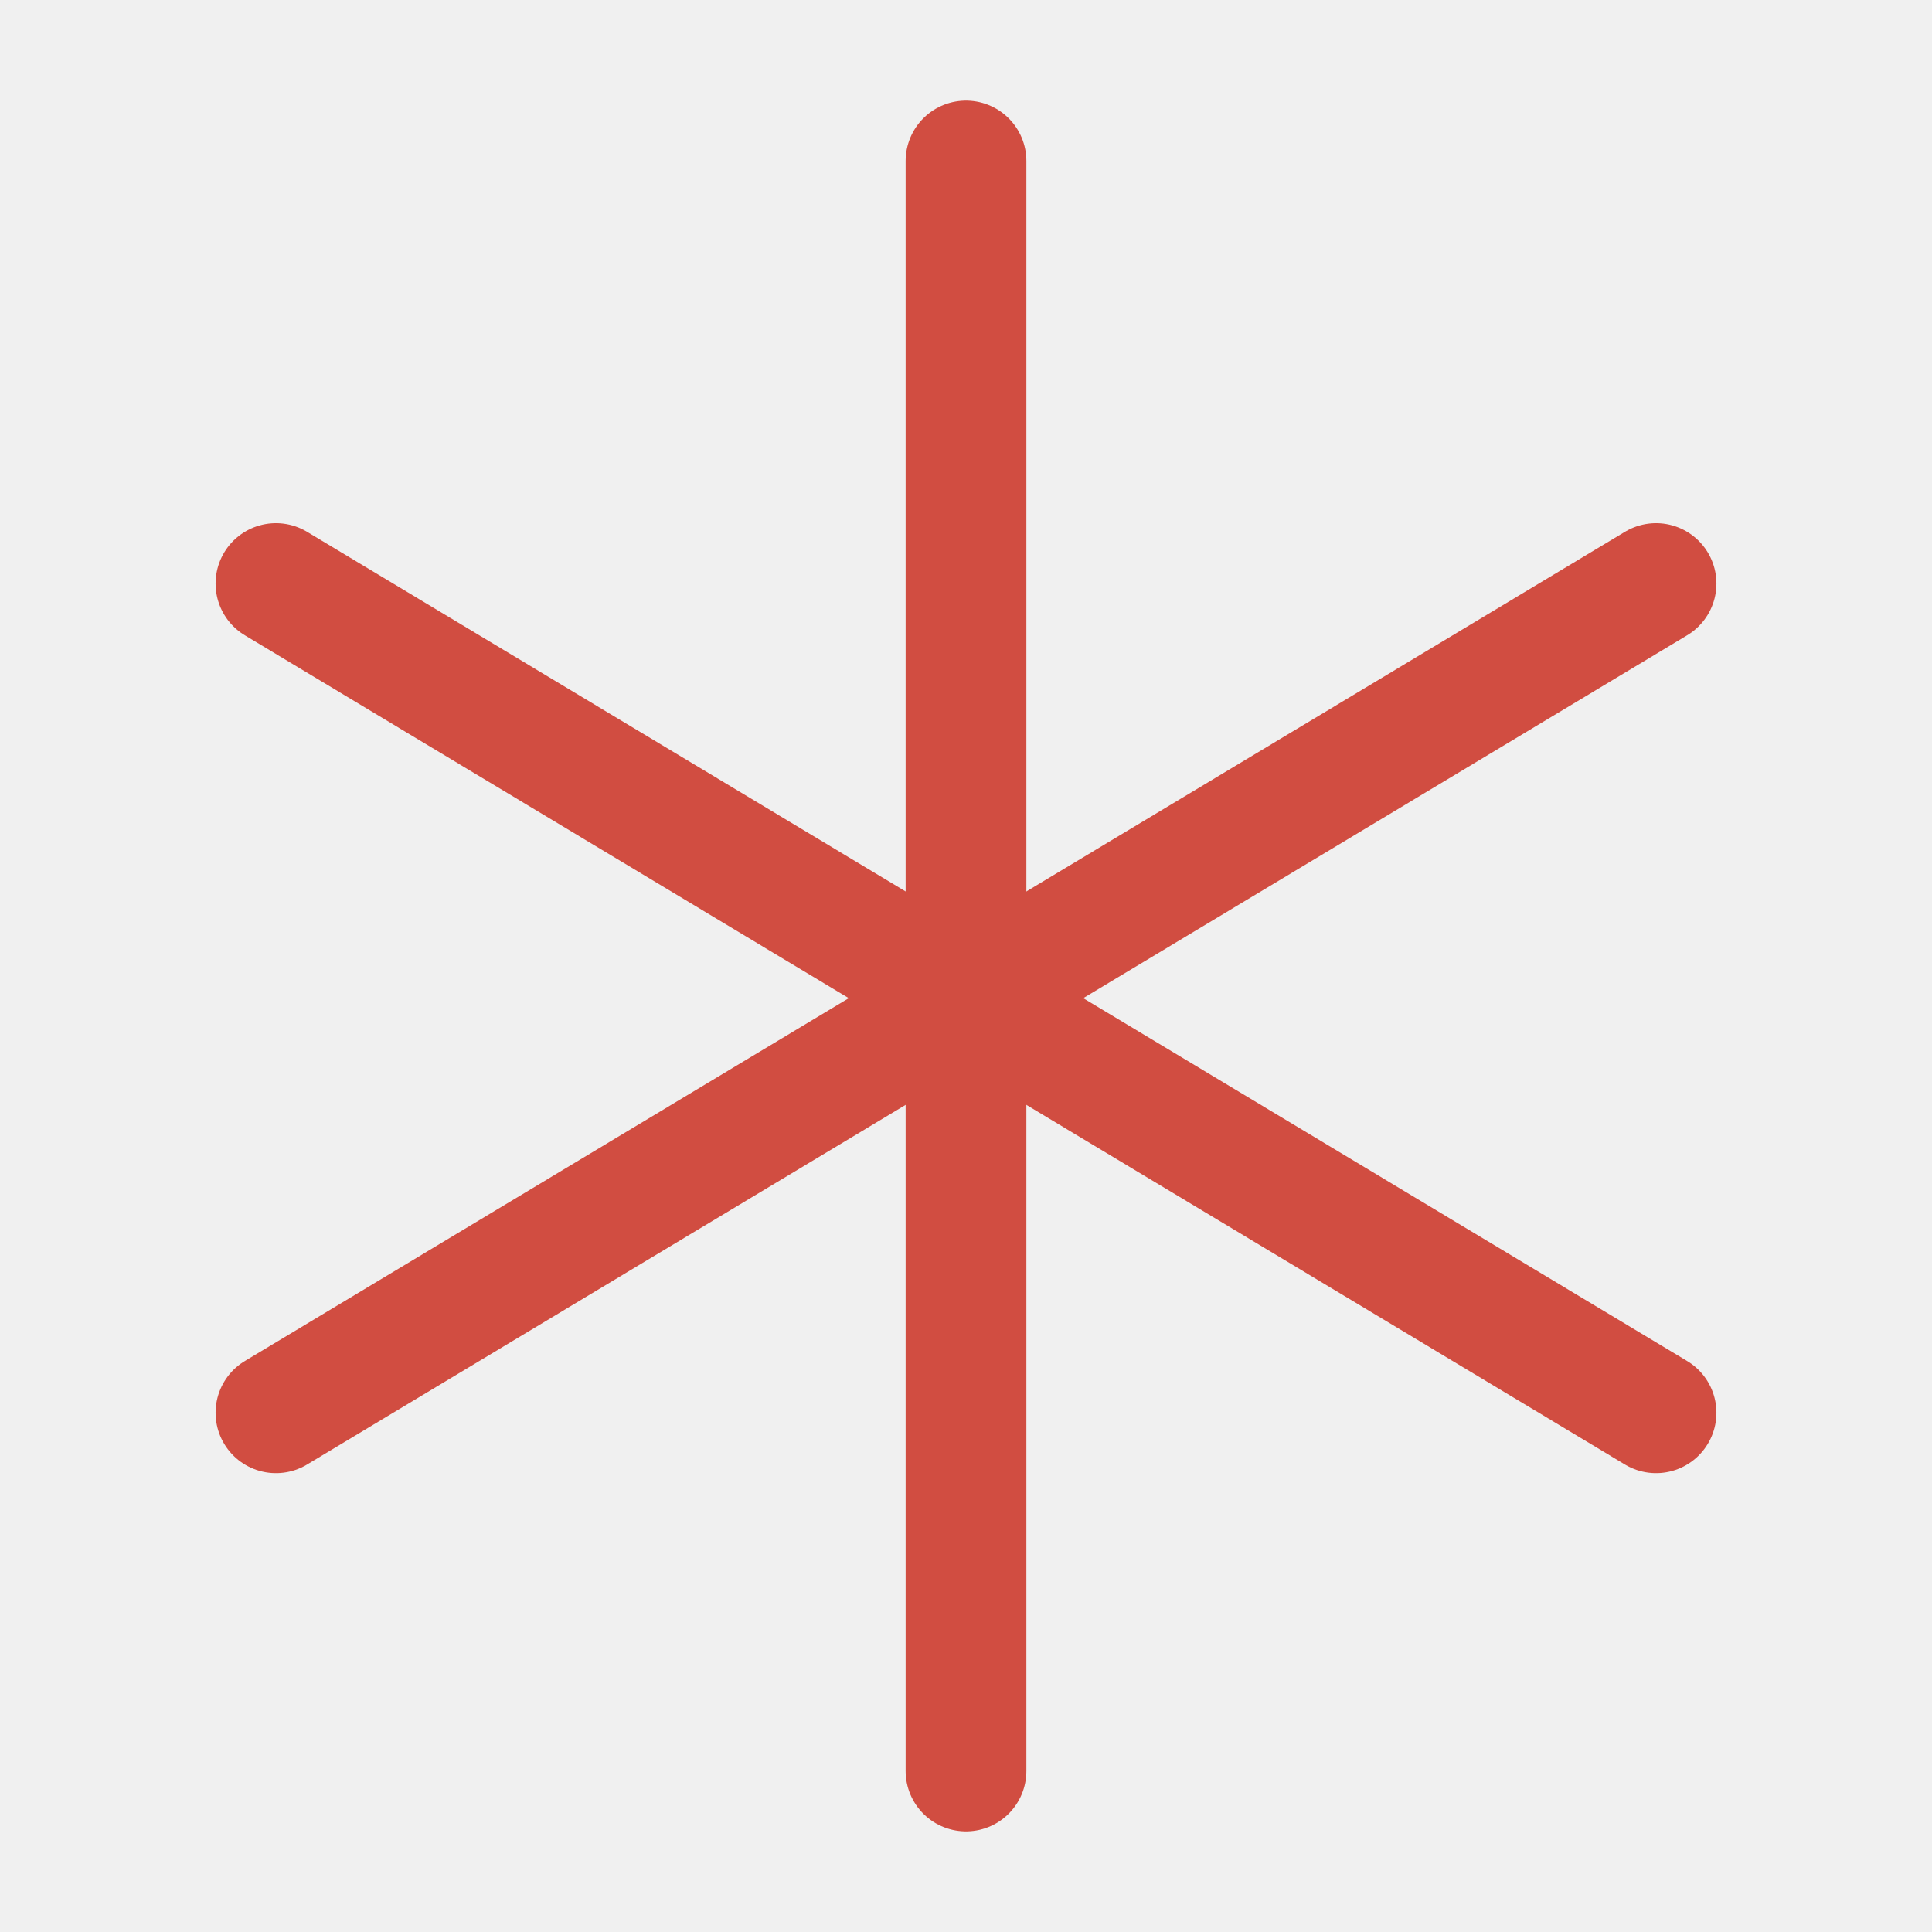
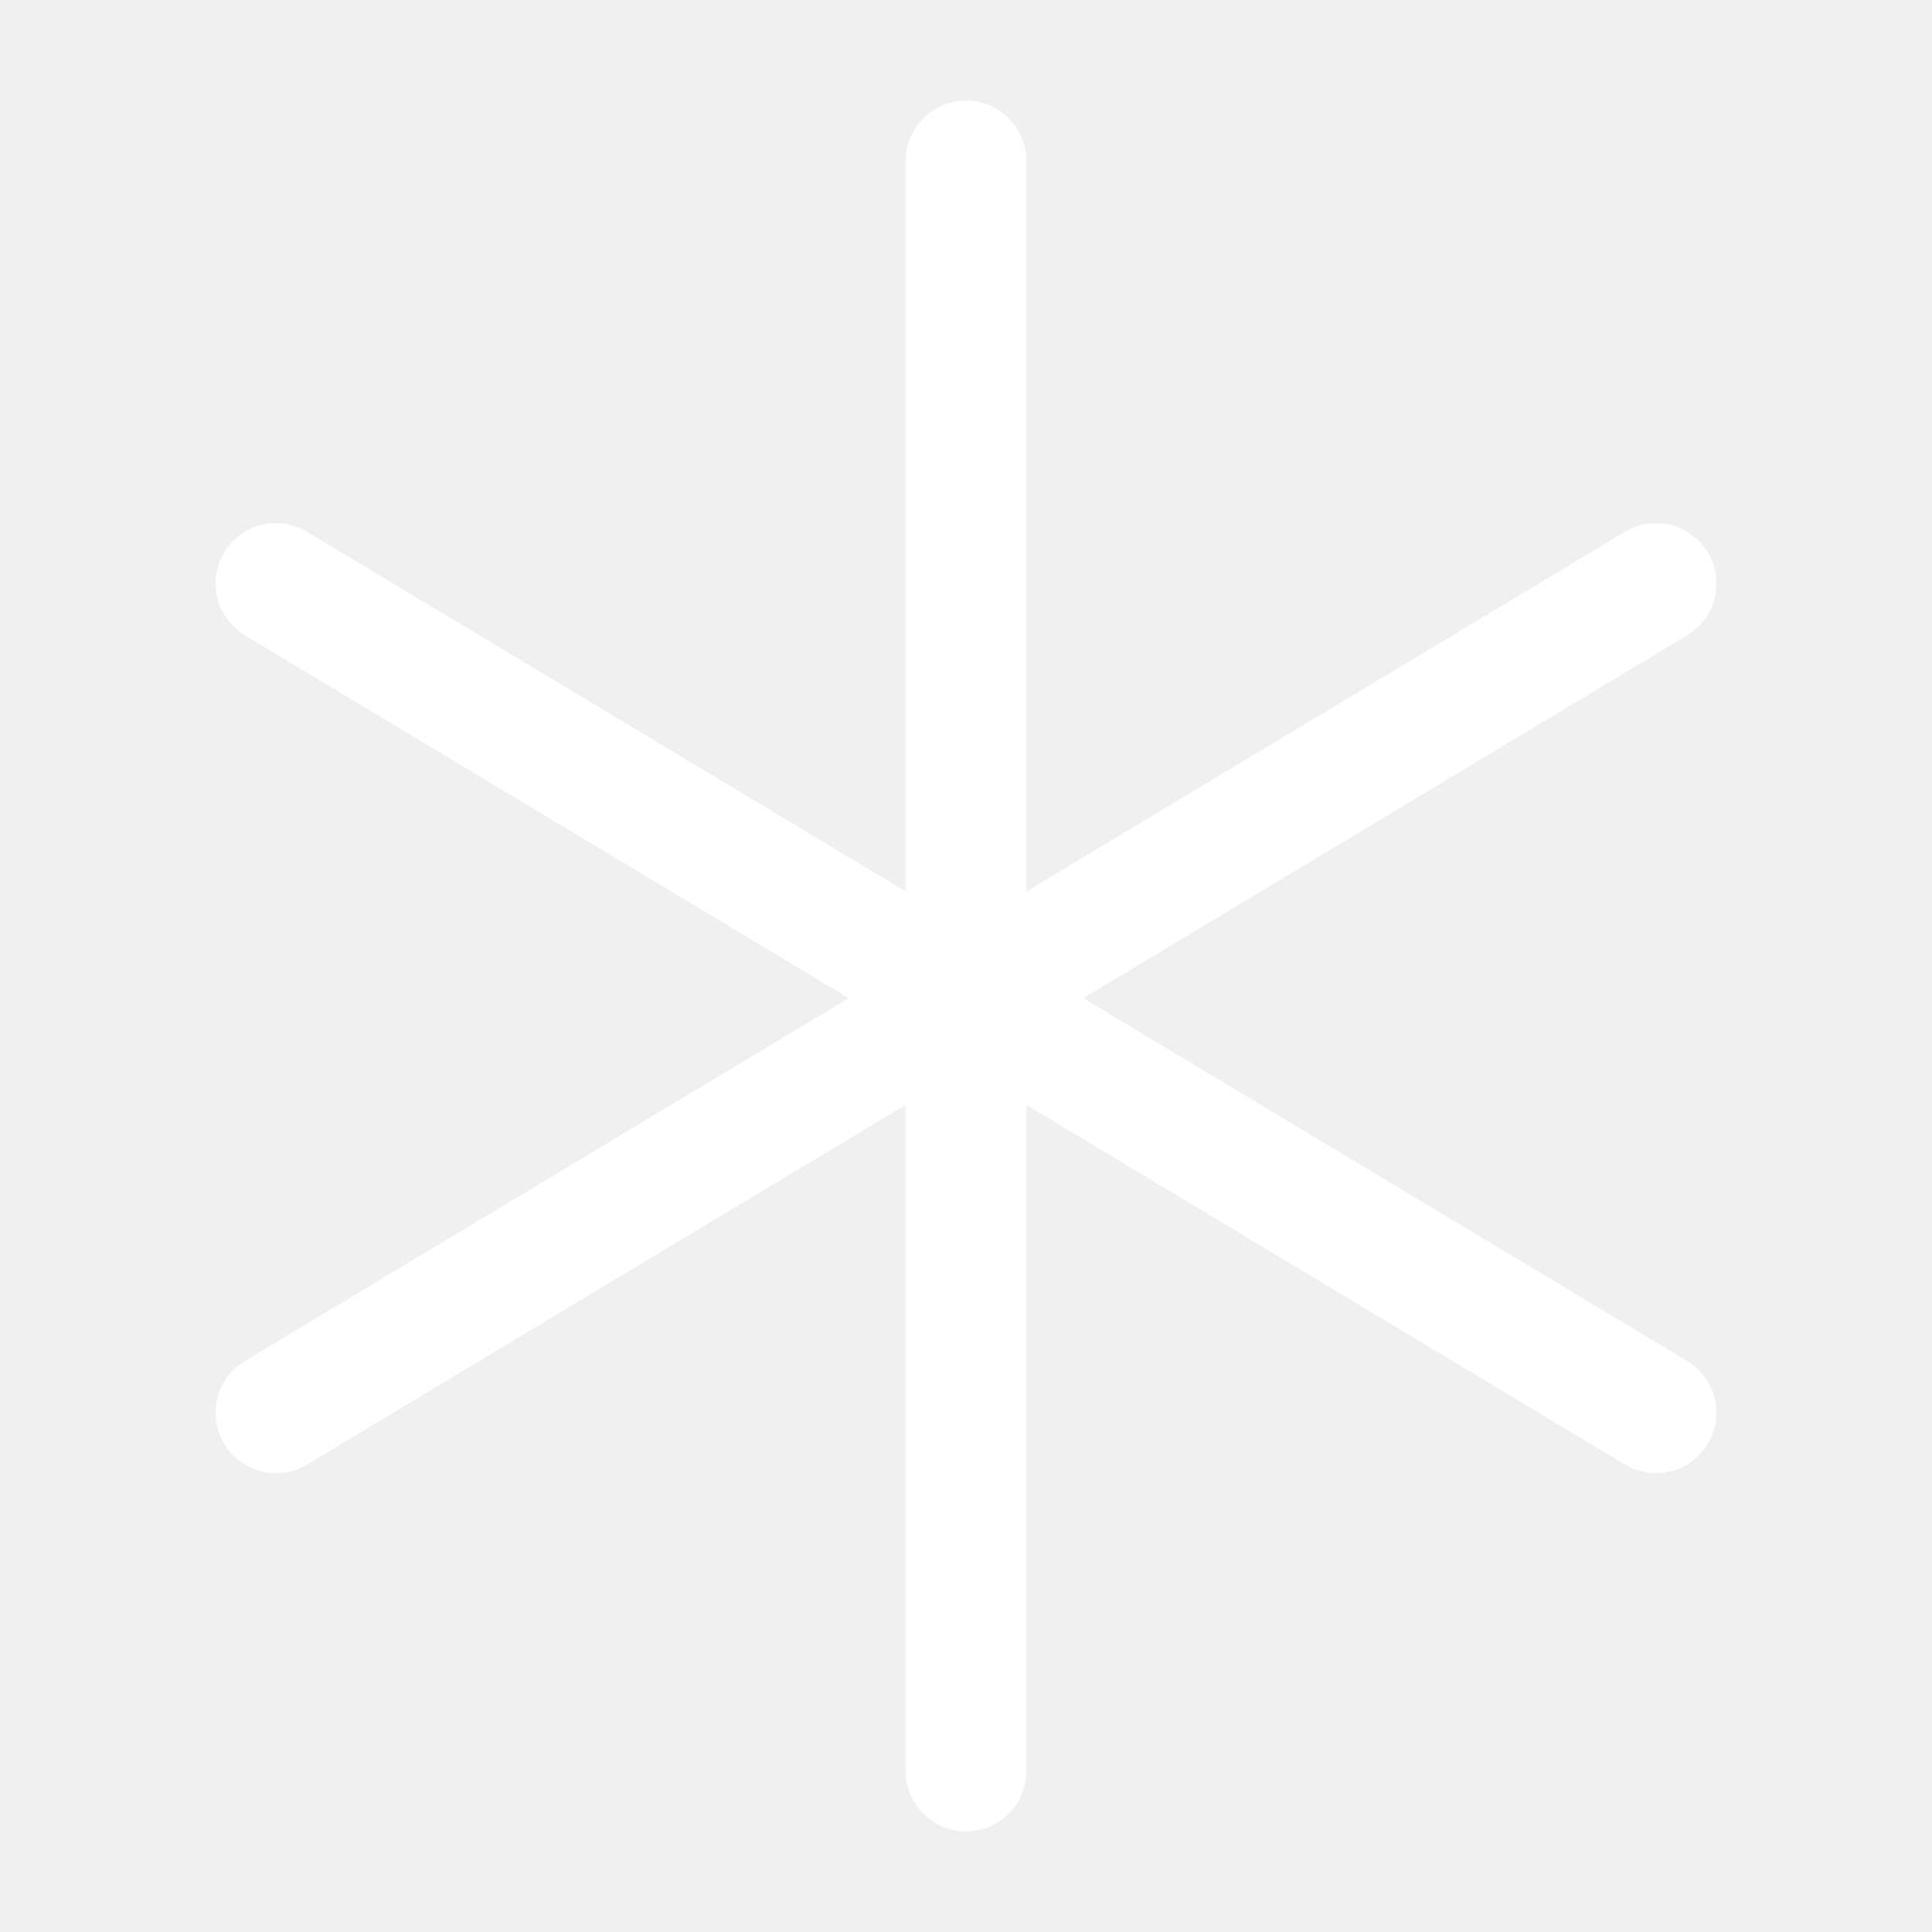
<svg xmlns="http://www.w3.org/2000/svg" width="24" height="24" viewBox="0 0 24 24" stroke-width="1.5" fill="none">
-   <path d="M12 22L12 2" stroke="#d14d41" stroke-linecap="round" stroke-linejoin="round" />
-   <path d="M20.572 17.55L3.428 7.249" stroke="#d14d41" stroke-linecap="round" stroke-linejoin="round" />
-   <path d="M3.428 17.55L20.572 7.249" stroke="#d14d41" stroke-linecap="round" stroke-linejoin="round" />
+   <path d="M12 22L12 2" stroke="#ffffff" stroke-linecap="round" stroke-linejoin="round" />
+   <path d="M20.572 17.55L3.428 7.249" stroke="#ffffff" stroke-linecap="round" stroke-linejoin="round" />
+   <path d="M3.428 17.55L20.572 7.249" stroke="#ffffff" stroke-linecap="round" stroke-linejoin="round" />
</svg>
